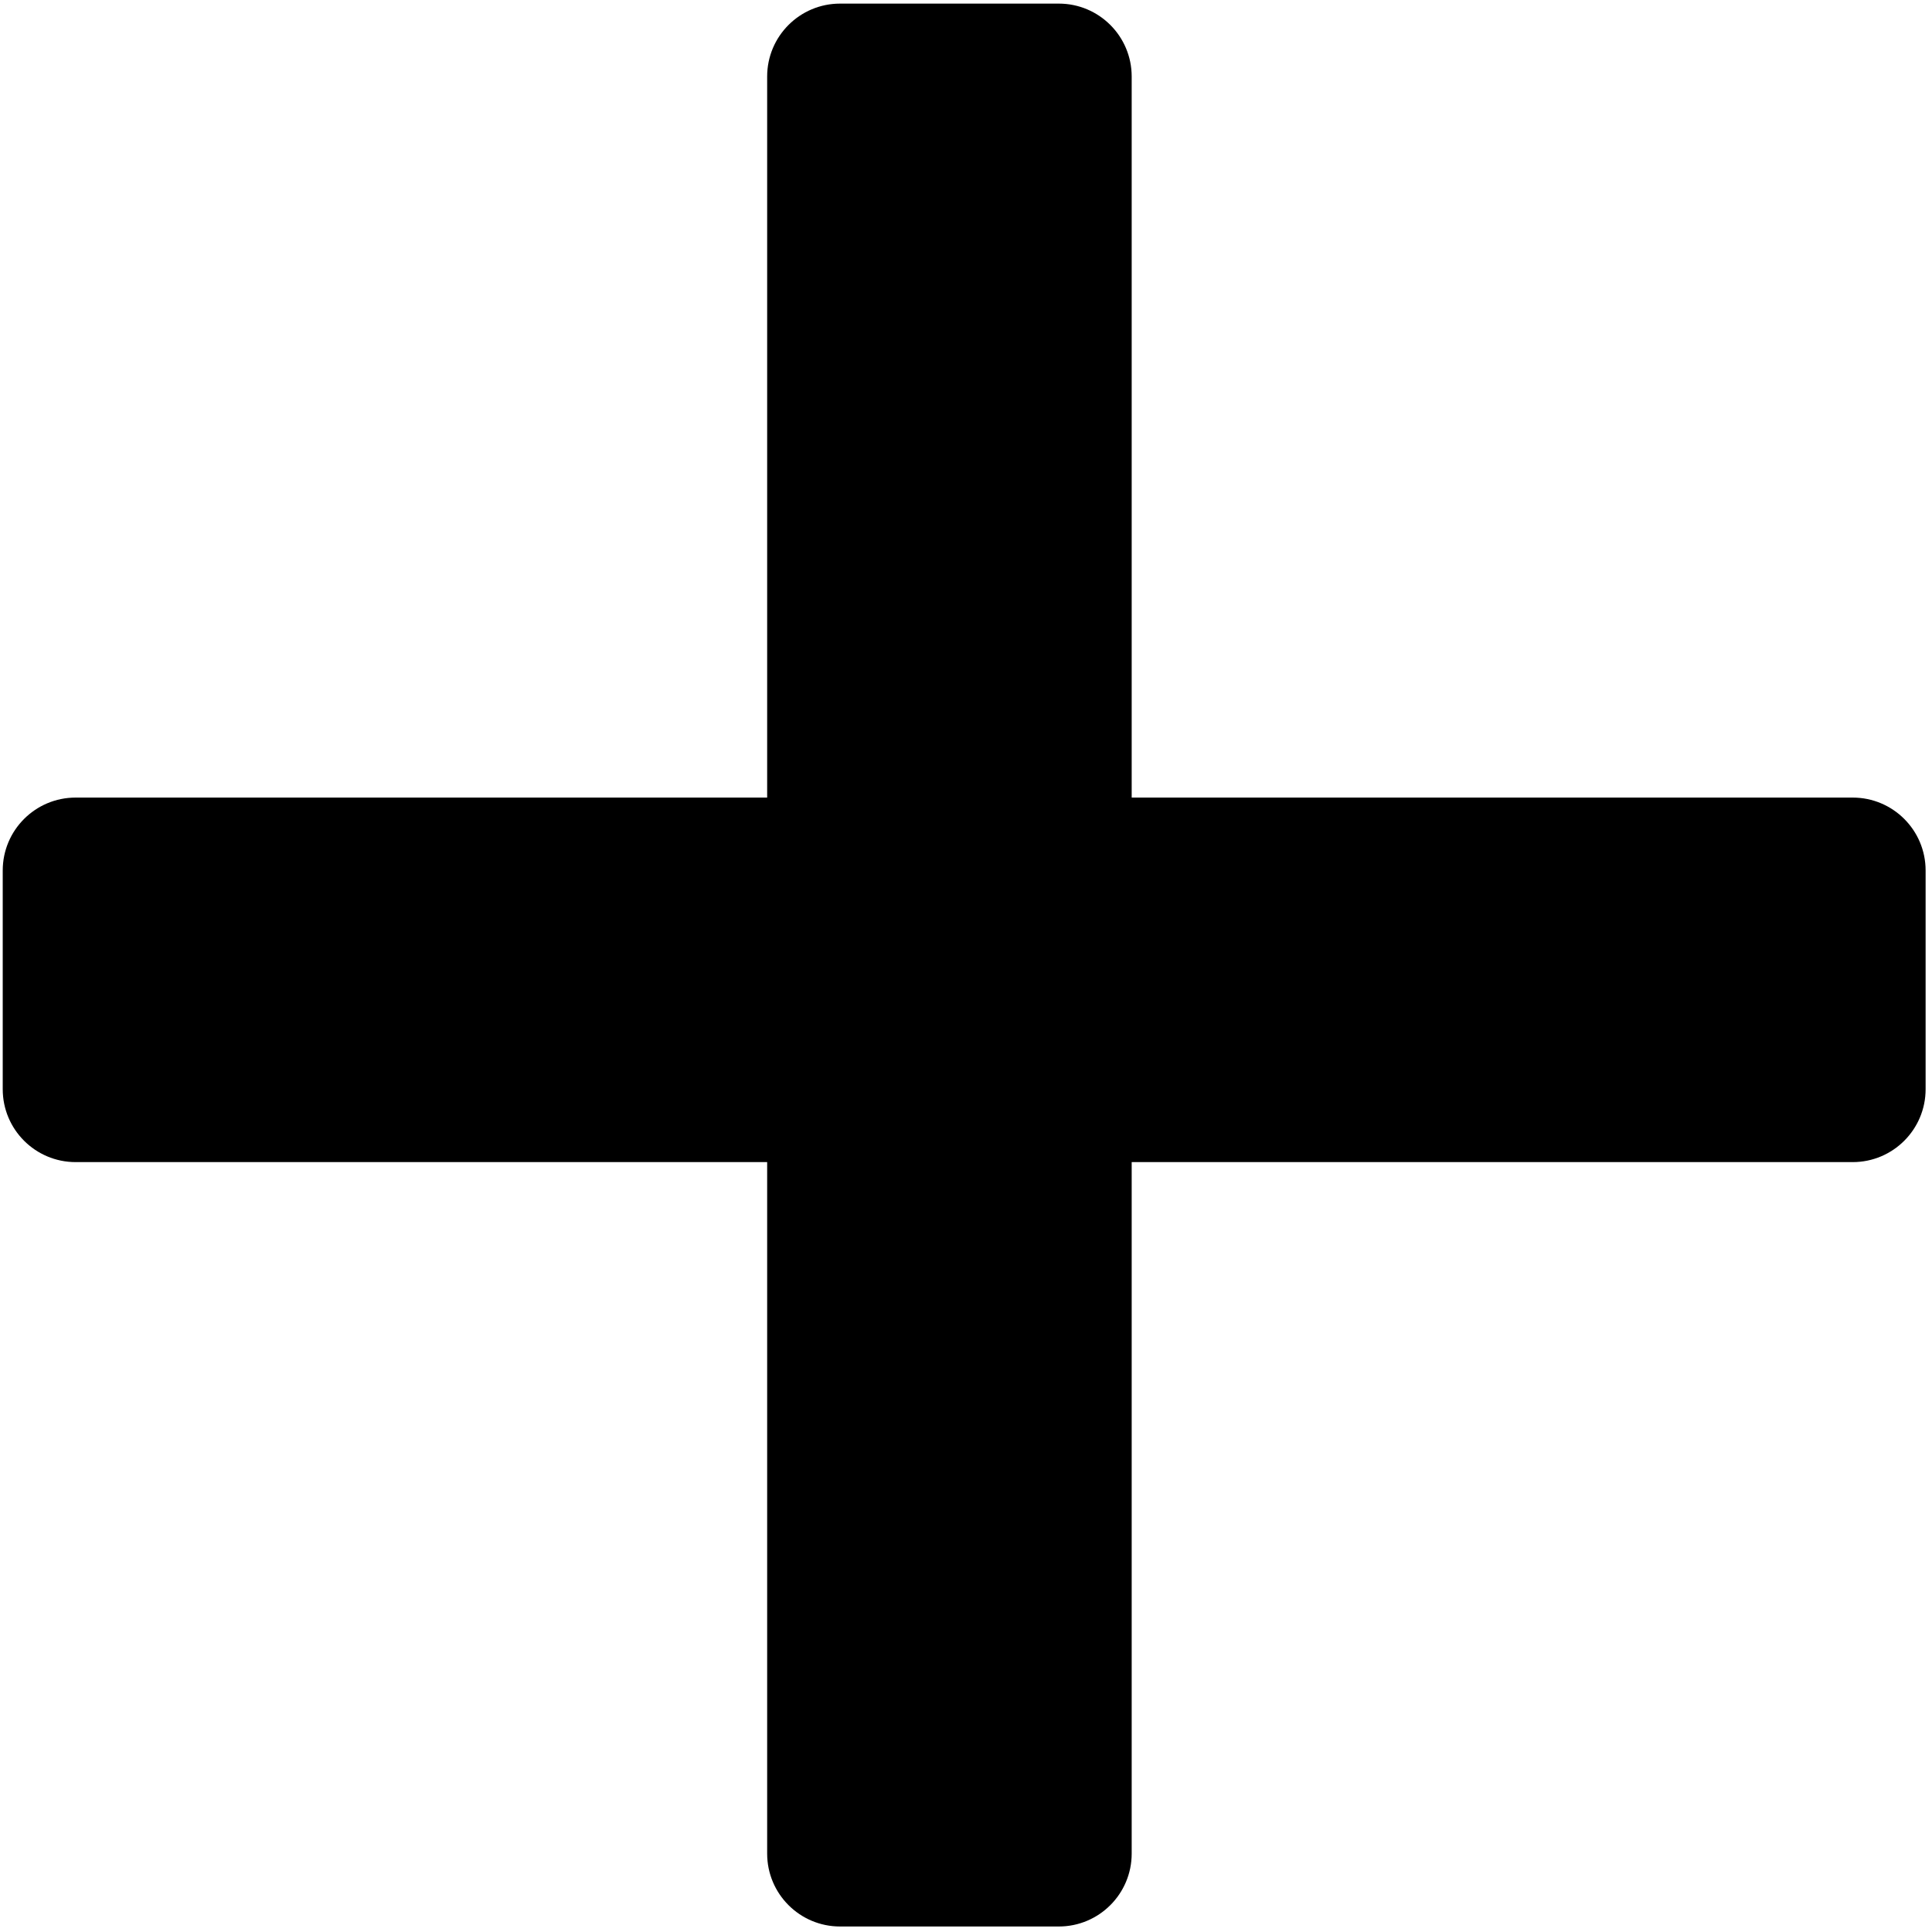
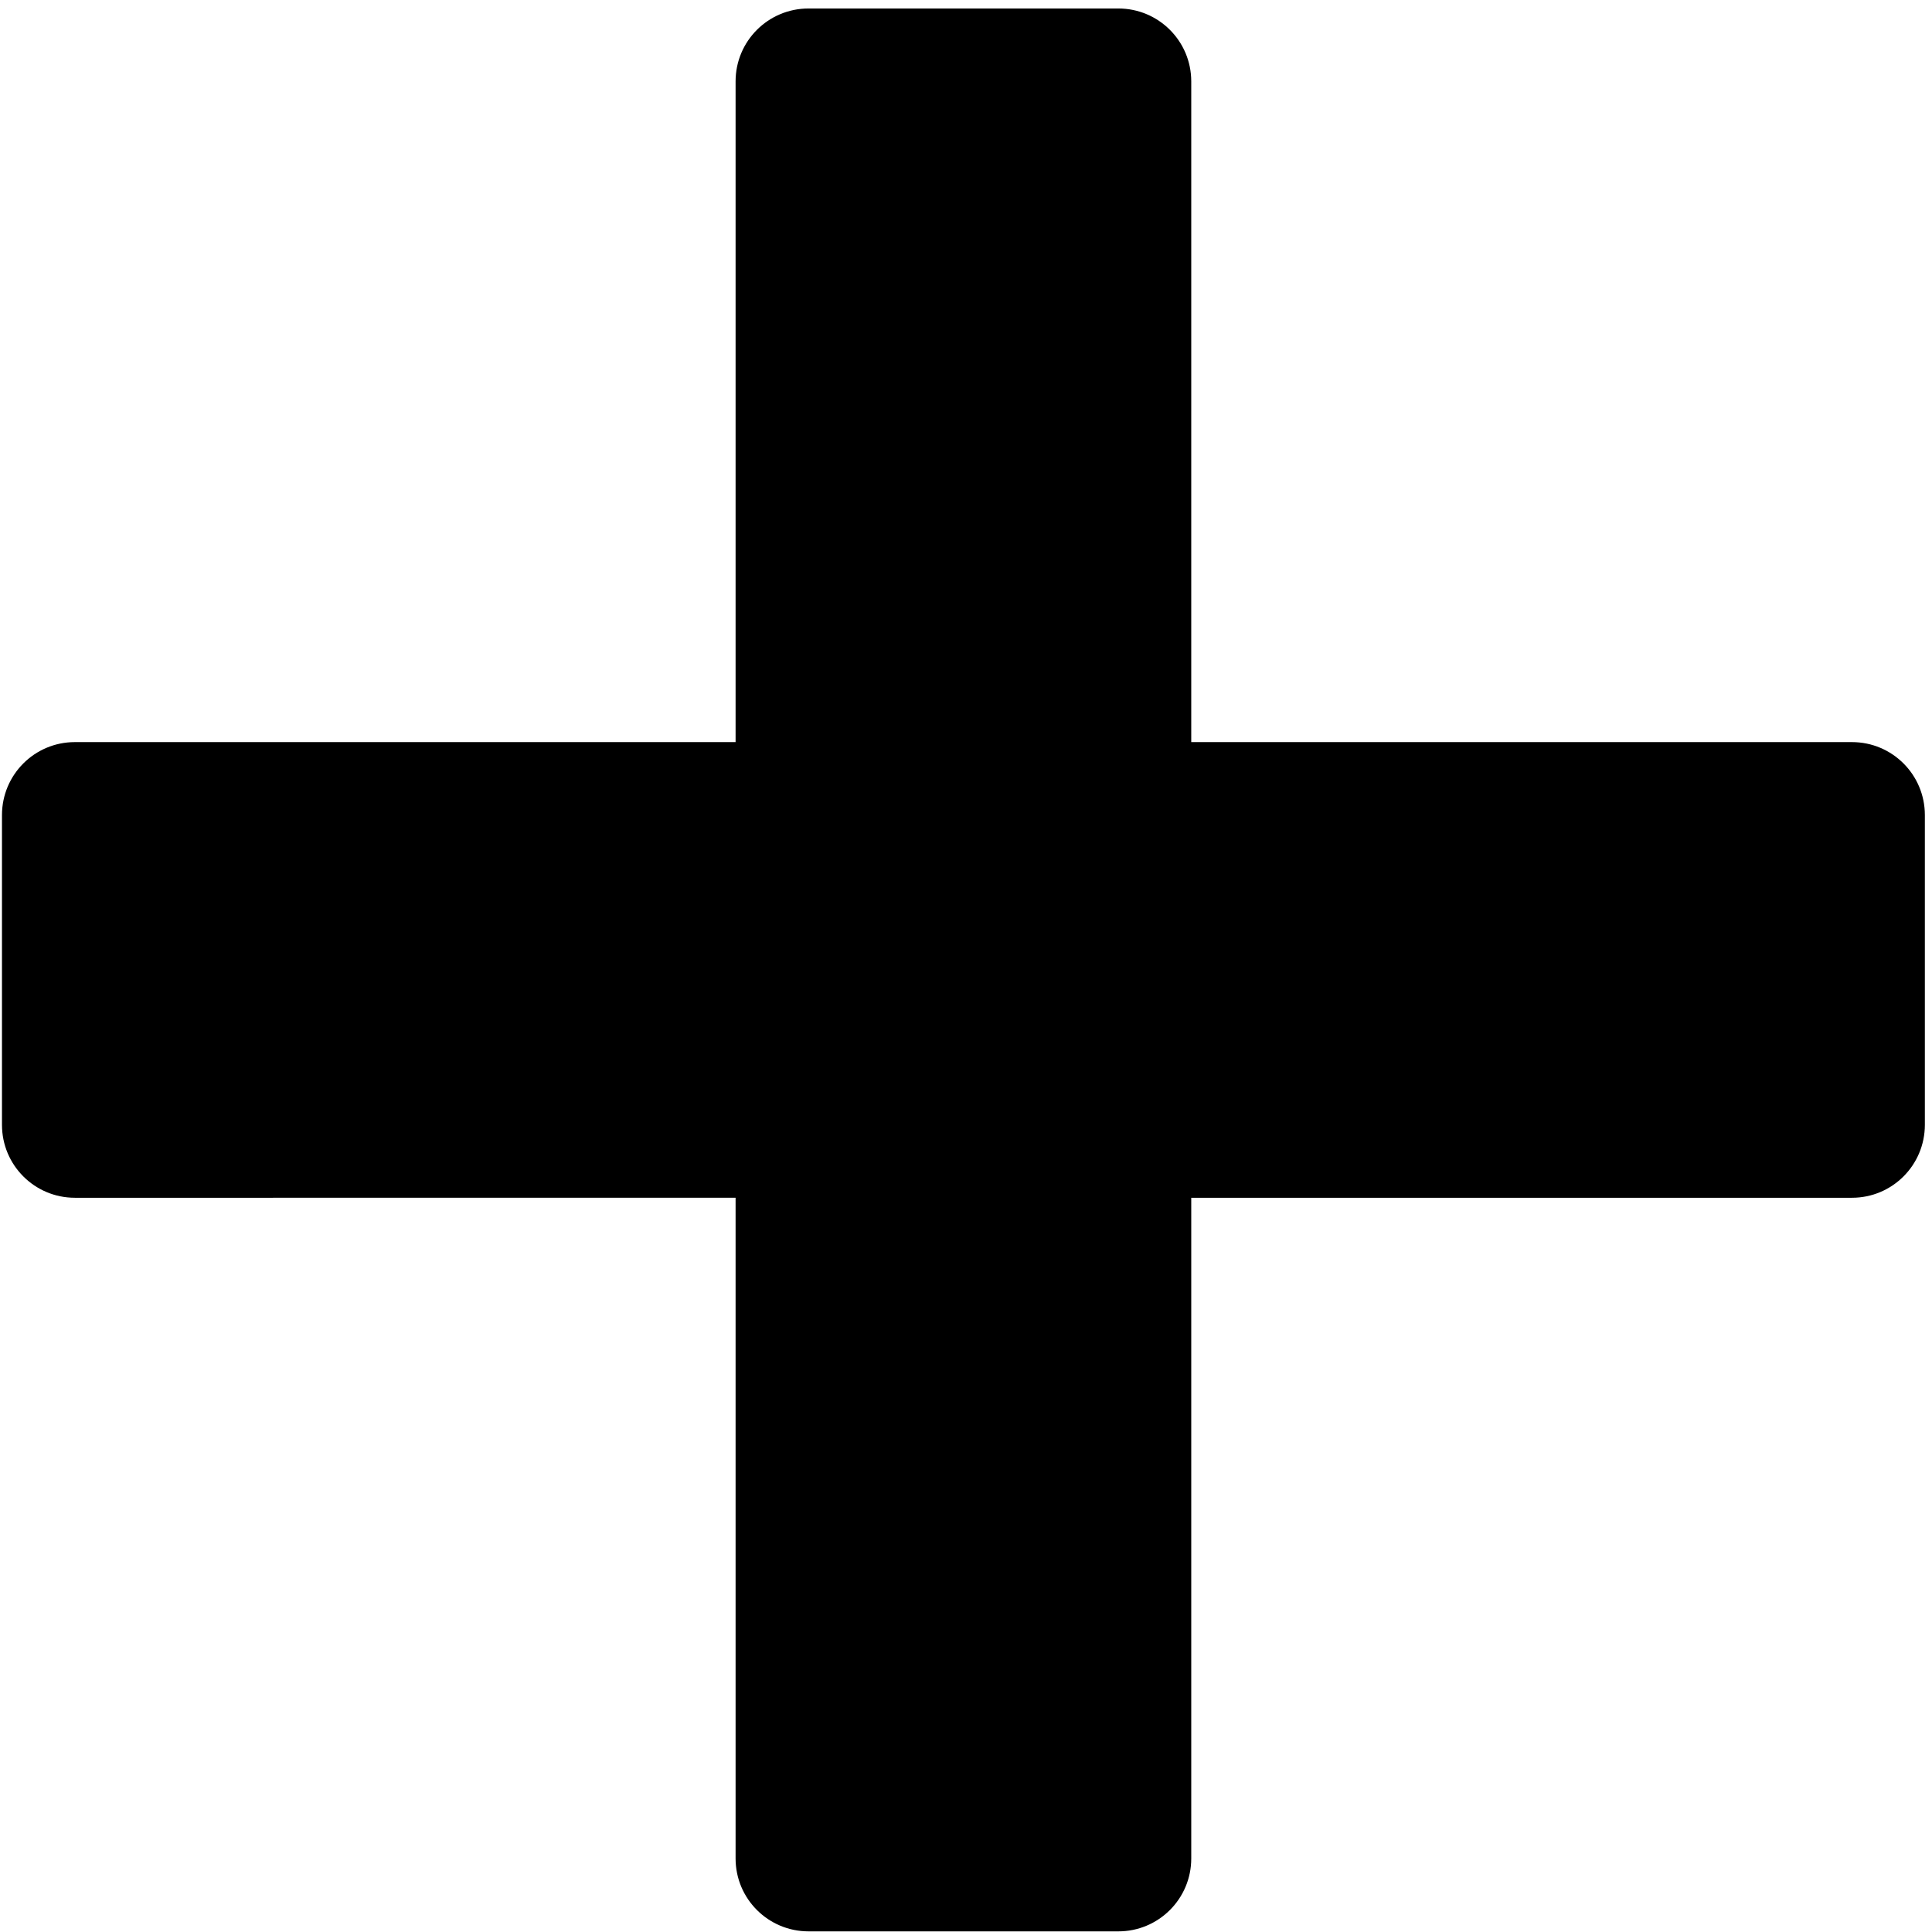
<svg xmlns="http://www.w3.org/2000/svg" width="212px" height="212px" viewBox="0 0 212 212" version="1.1">
  <defs />
  <g id="Page-1" stroke="none" stroke-width="1" fill="none" fill-rule="evenodd">
-     <g id="plus-icon" transform="translate(104.777, 106.8566) rotate(-315) translate(-104.777, -106.8566) translate(14.77697, 17.85663)" fill="#000000">
-       <rect id="Rectangle-1" transform="translate(91.19141, 88.74609) rotate(-315) translate(-91.19141, -88.74609) " x="71.191" y="-16.754" width="40" height="211" rx="8" />
-       <rect id="Rectangle-1-Copy" transform="translate(88.8994, 88.7419) rotate(-45) translate(-88.8994, -88.7419) " x="68.899" y="-16.758" width="40" height="211" rx="8" />
+     <g id="plus-icon" transform="translate(-21, -21)" fill="#000000">
+       <g id="Page-1">
+         <g id="plus-icon" transform="translate(126.6054, 126.9779) rotate(45) translate(-126.6054, -126.9779) translate(37.1054, 37.47795)">
+           <path d="M125.255,89.742 L176.522,38.475 C179.65,35.347 179.642,30.285 176.516,27.159 L152.482,3.125 C149.35,-0.007 144.29,-0.004 141.166,3.12 L89.899,54.387 L38.633,3.12 C35.504,-0.008 30.443,-0.001 27.316,3.125 L3.283,27.159 C0.15,30.291 0.154,35.352 3.277,38.475 L54.544,89.742 L3.277,141.009 C0.149,144.137 0.156,149.198 3.283,152.325 L27.316,176.358 C30.449,179.491 35.509,179.487 38.633,176.364 L89.899,125.097 L141.166,176.364 C144.294,179.492 149.356,179.485 152.482,176.358 L176.516,152.325 C179.648,149.192 179.645,144.132 176.522,141.009 L125.255,89.742 Z" />
+         </g>
+       </g>
    </g>
  </g>
</svg>
